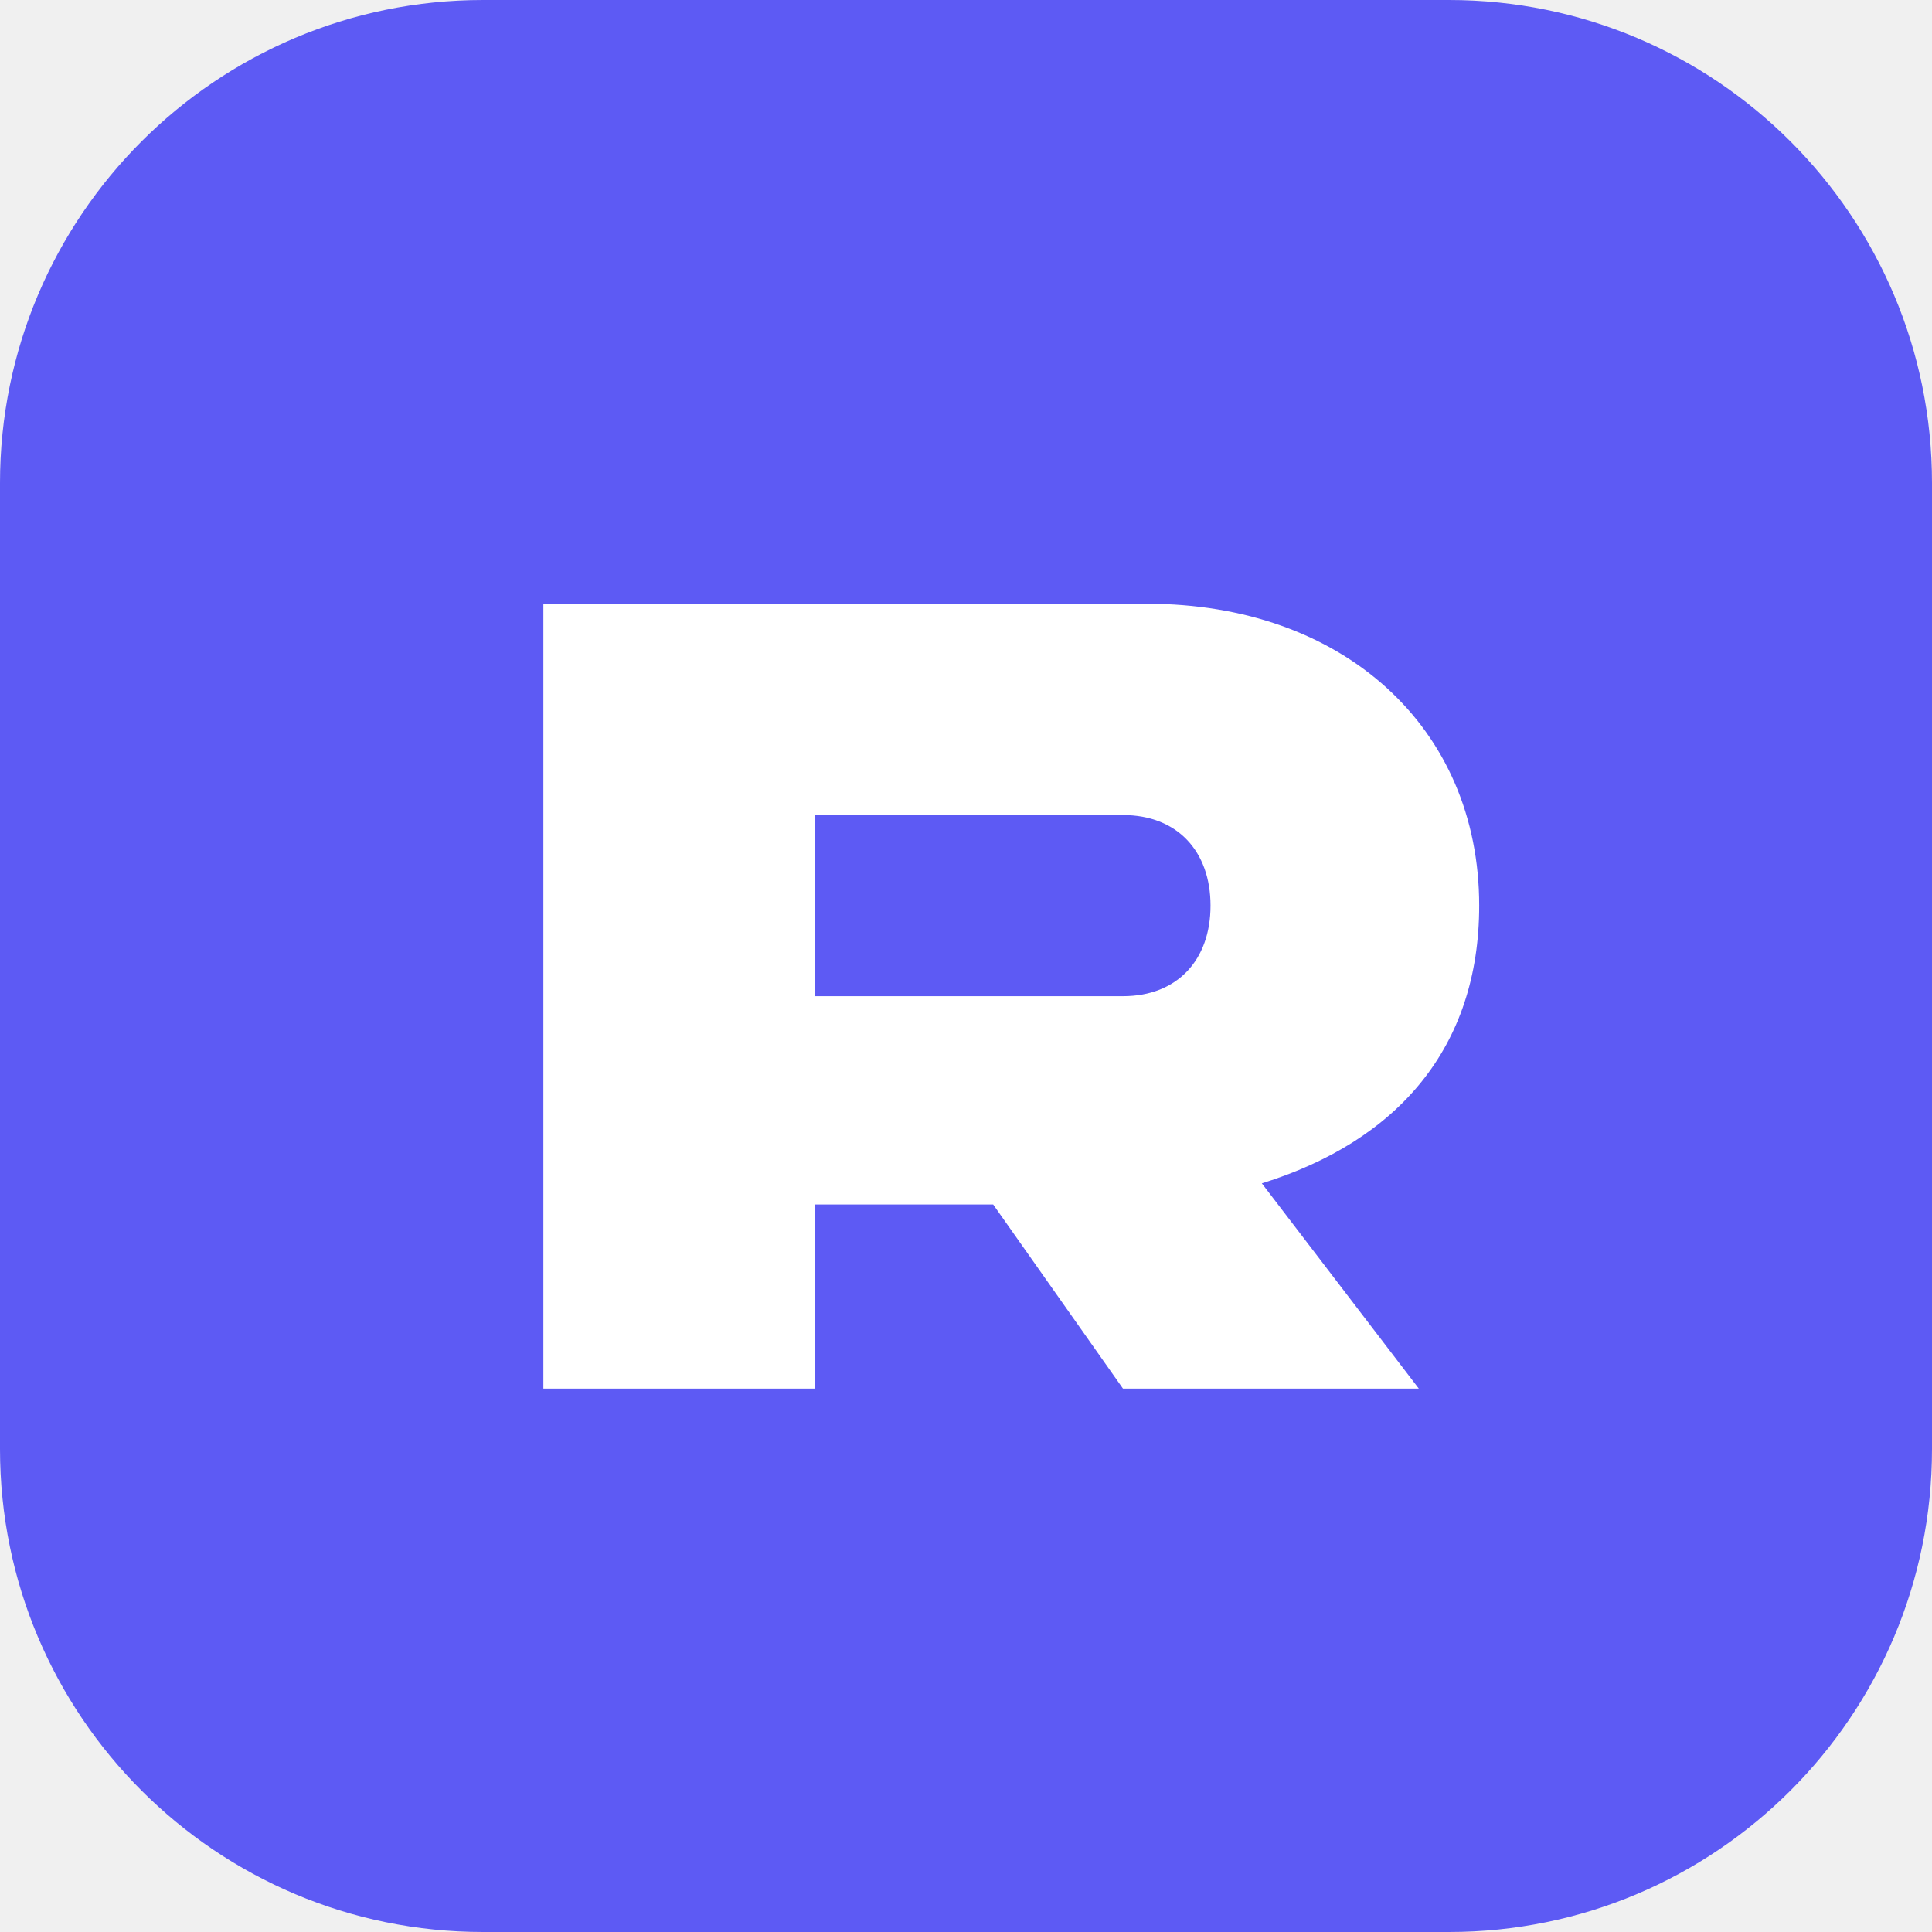
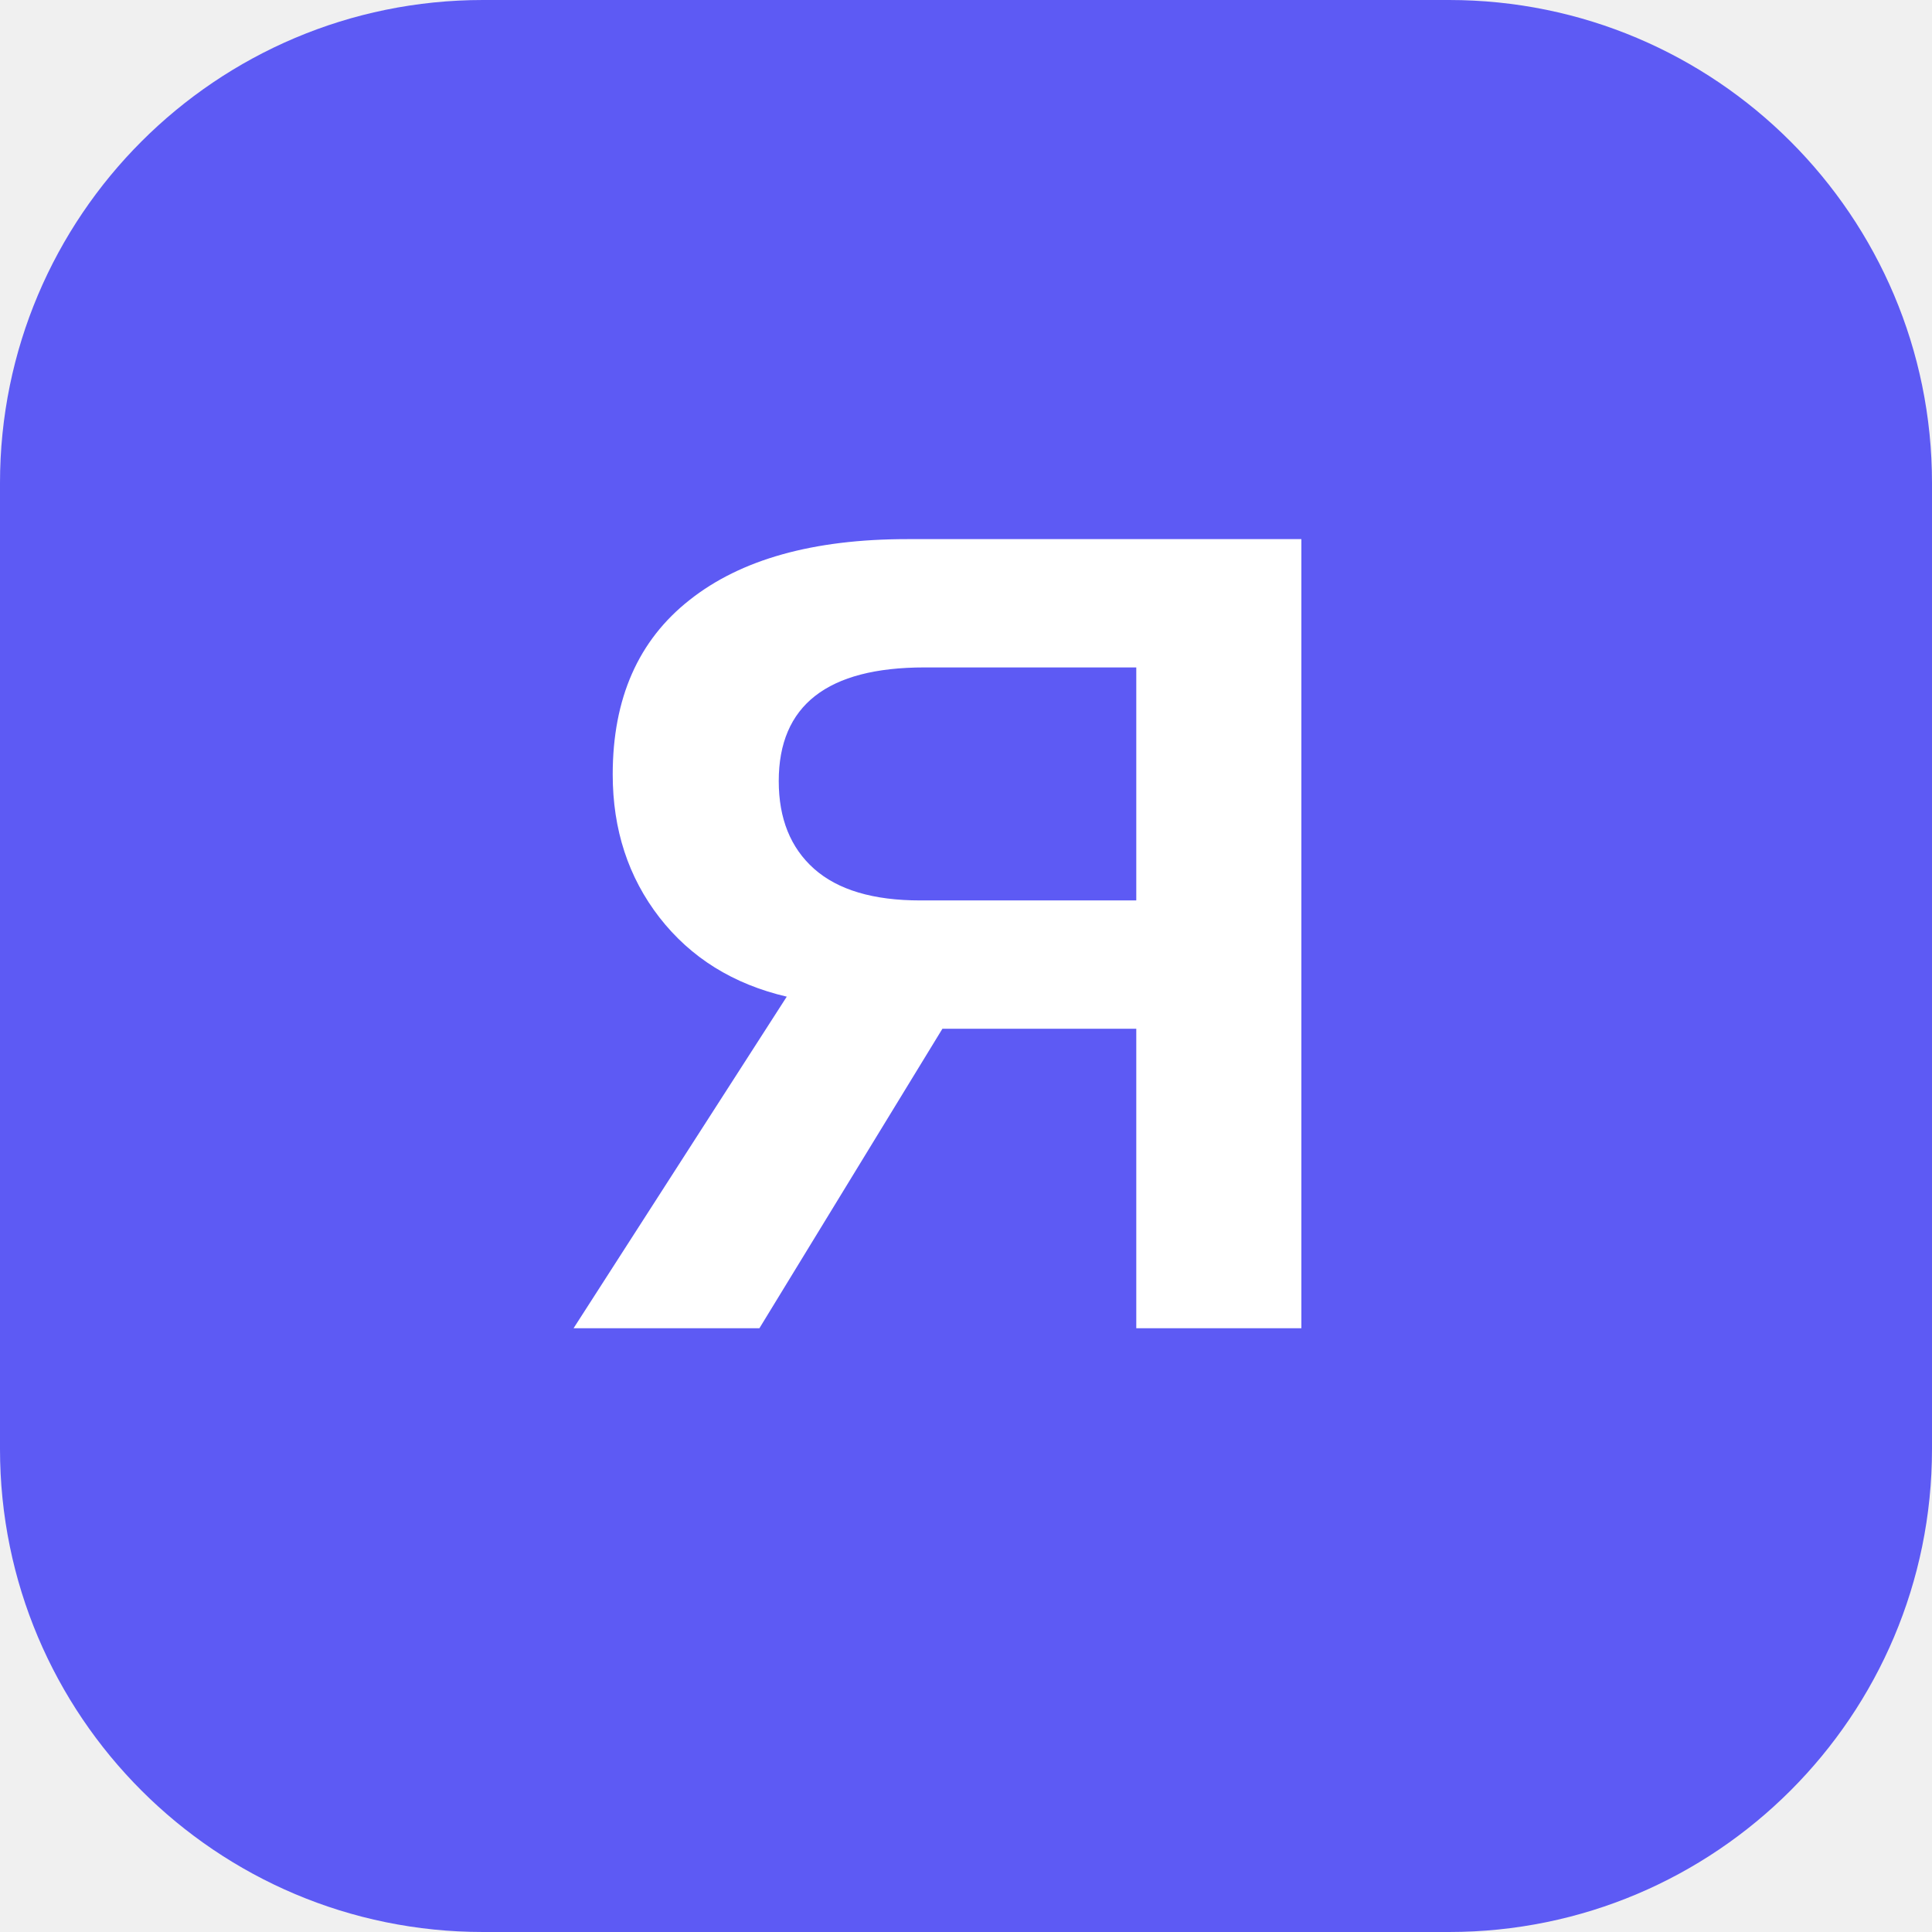
<svg xmlns="http://www.w3.org/2000/svg" viewBox="0 0 64 64" fill="none">
  <rect width="64" height="64" rx="16" fill="#5D5AF4" />
-   <path d="M18 20h20c6.5 0 11 4.1 11 10 0 4.7-2.7 7.8-7.2 9.2L47 46h-9.8l-4.3-6.1H27V46h-9V20zm9 7v6h10.2c1.8 0 2.9-1.2 2.9-3s-1.1-3-2.9-3H27z" fill="#fff" />
+   <text x="32" y="44" text-anchor="middle" font-size="38" font-family="Arial, Helvetica, sans-serif" font-weight="800" fill="#FFFFFF">
+     Я
+   </text>
</svg>
